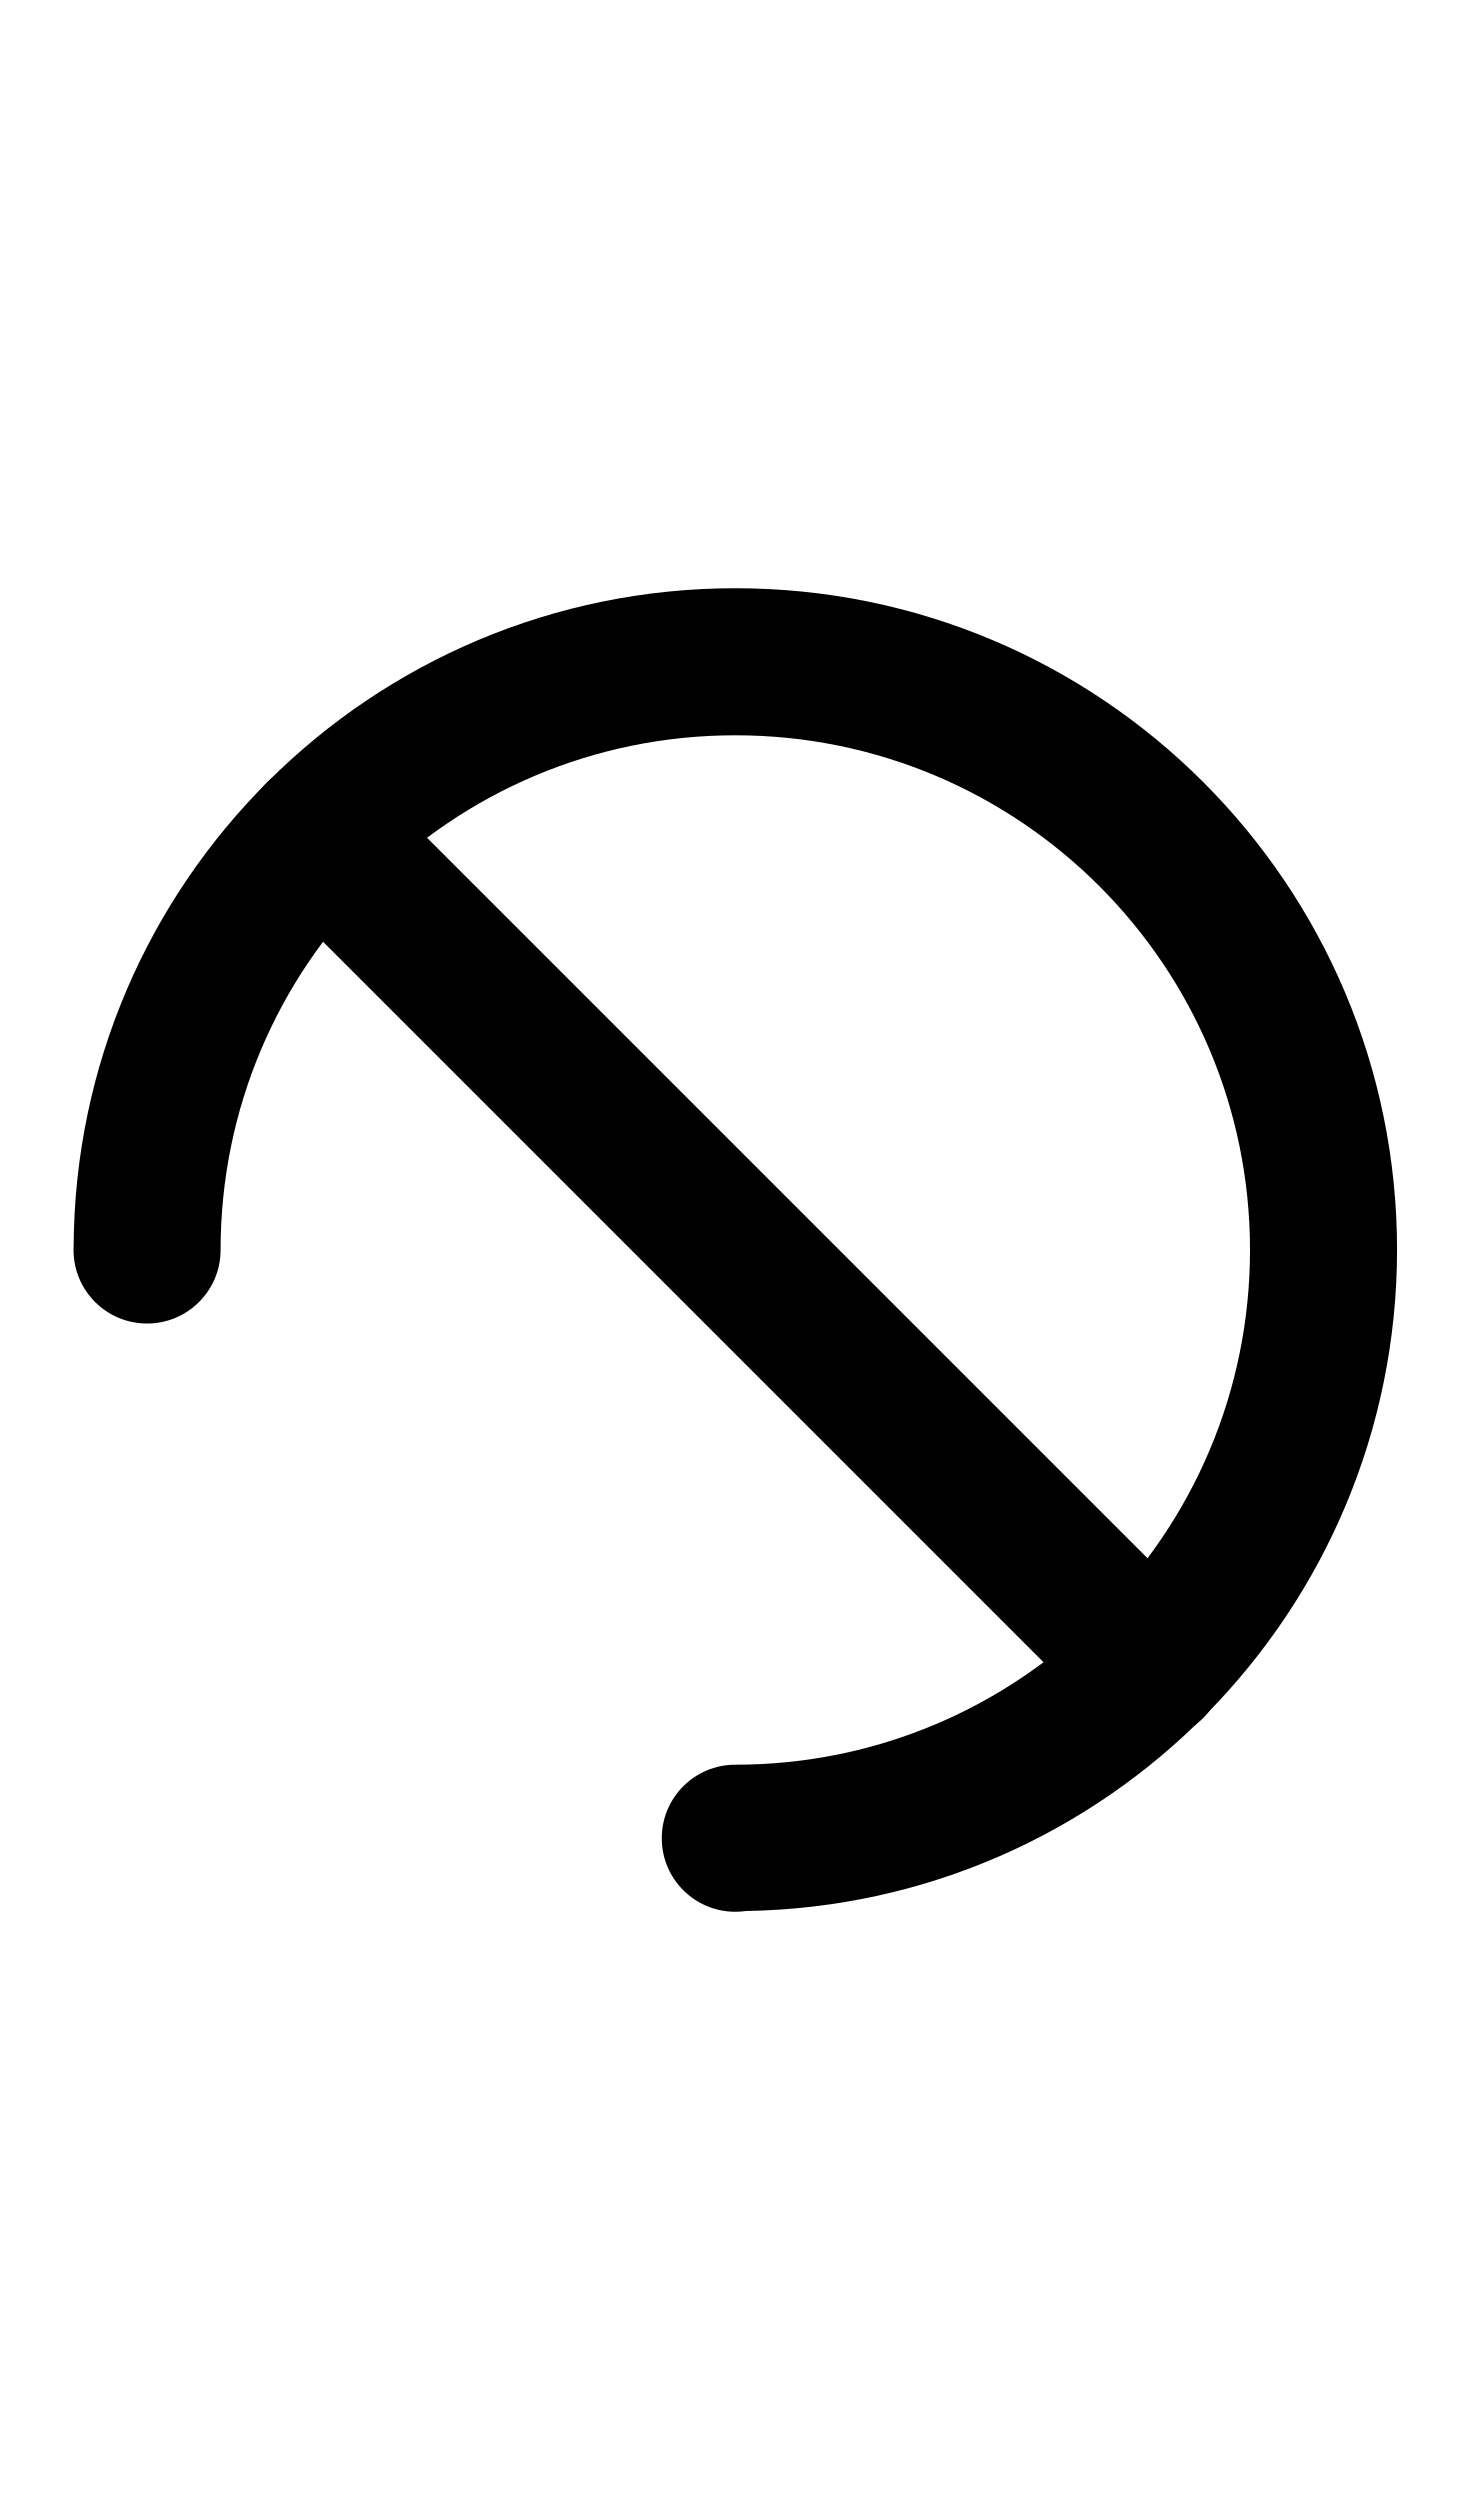
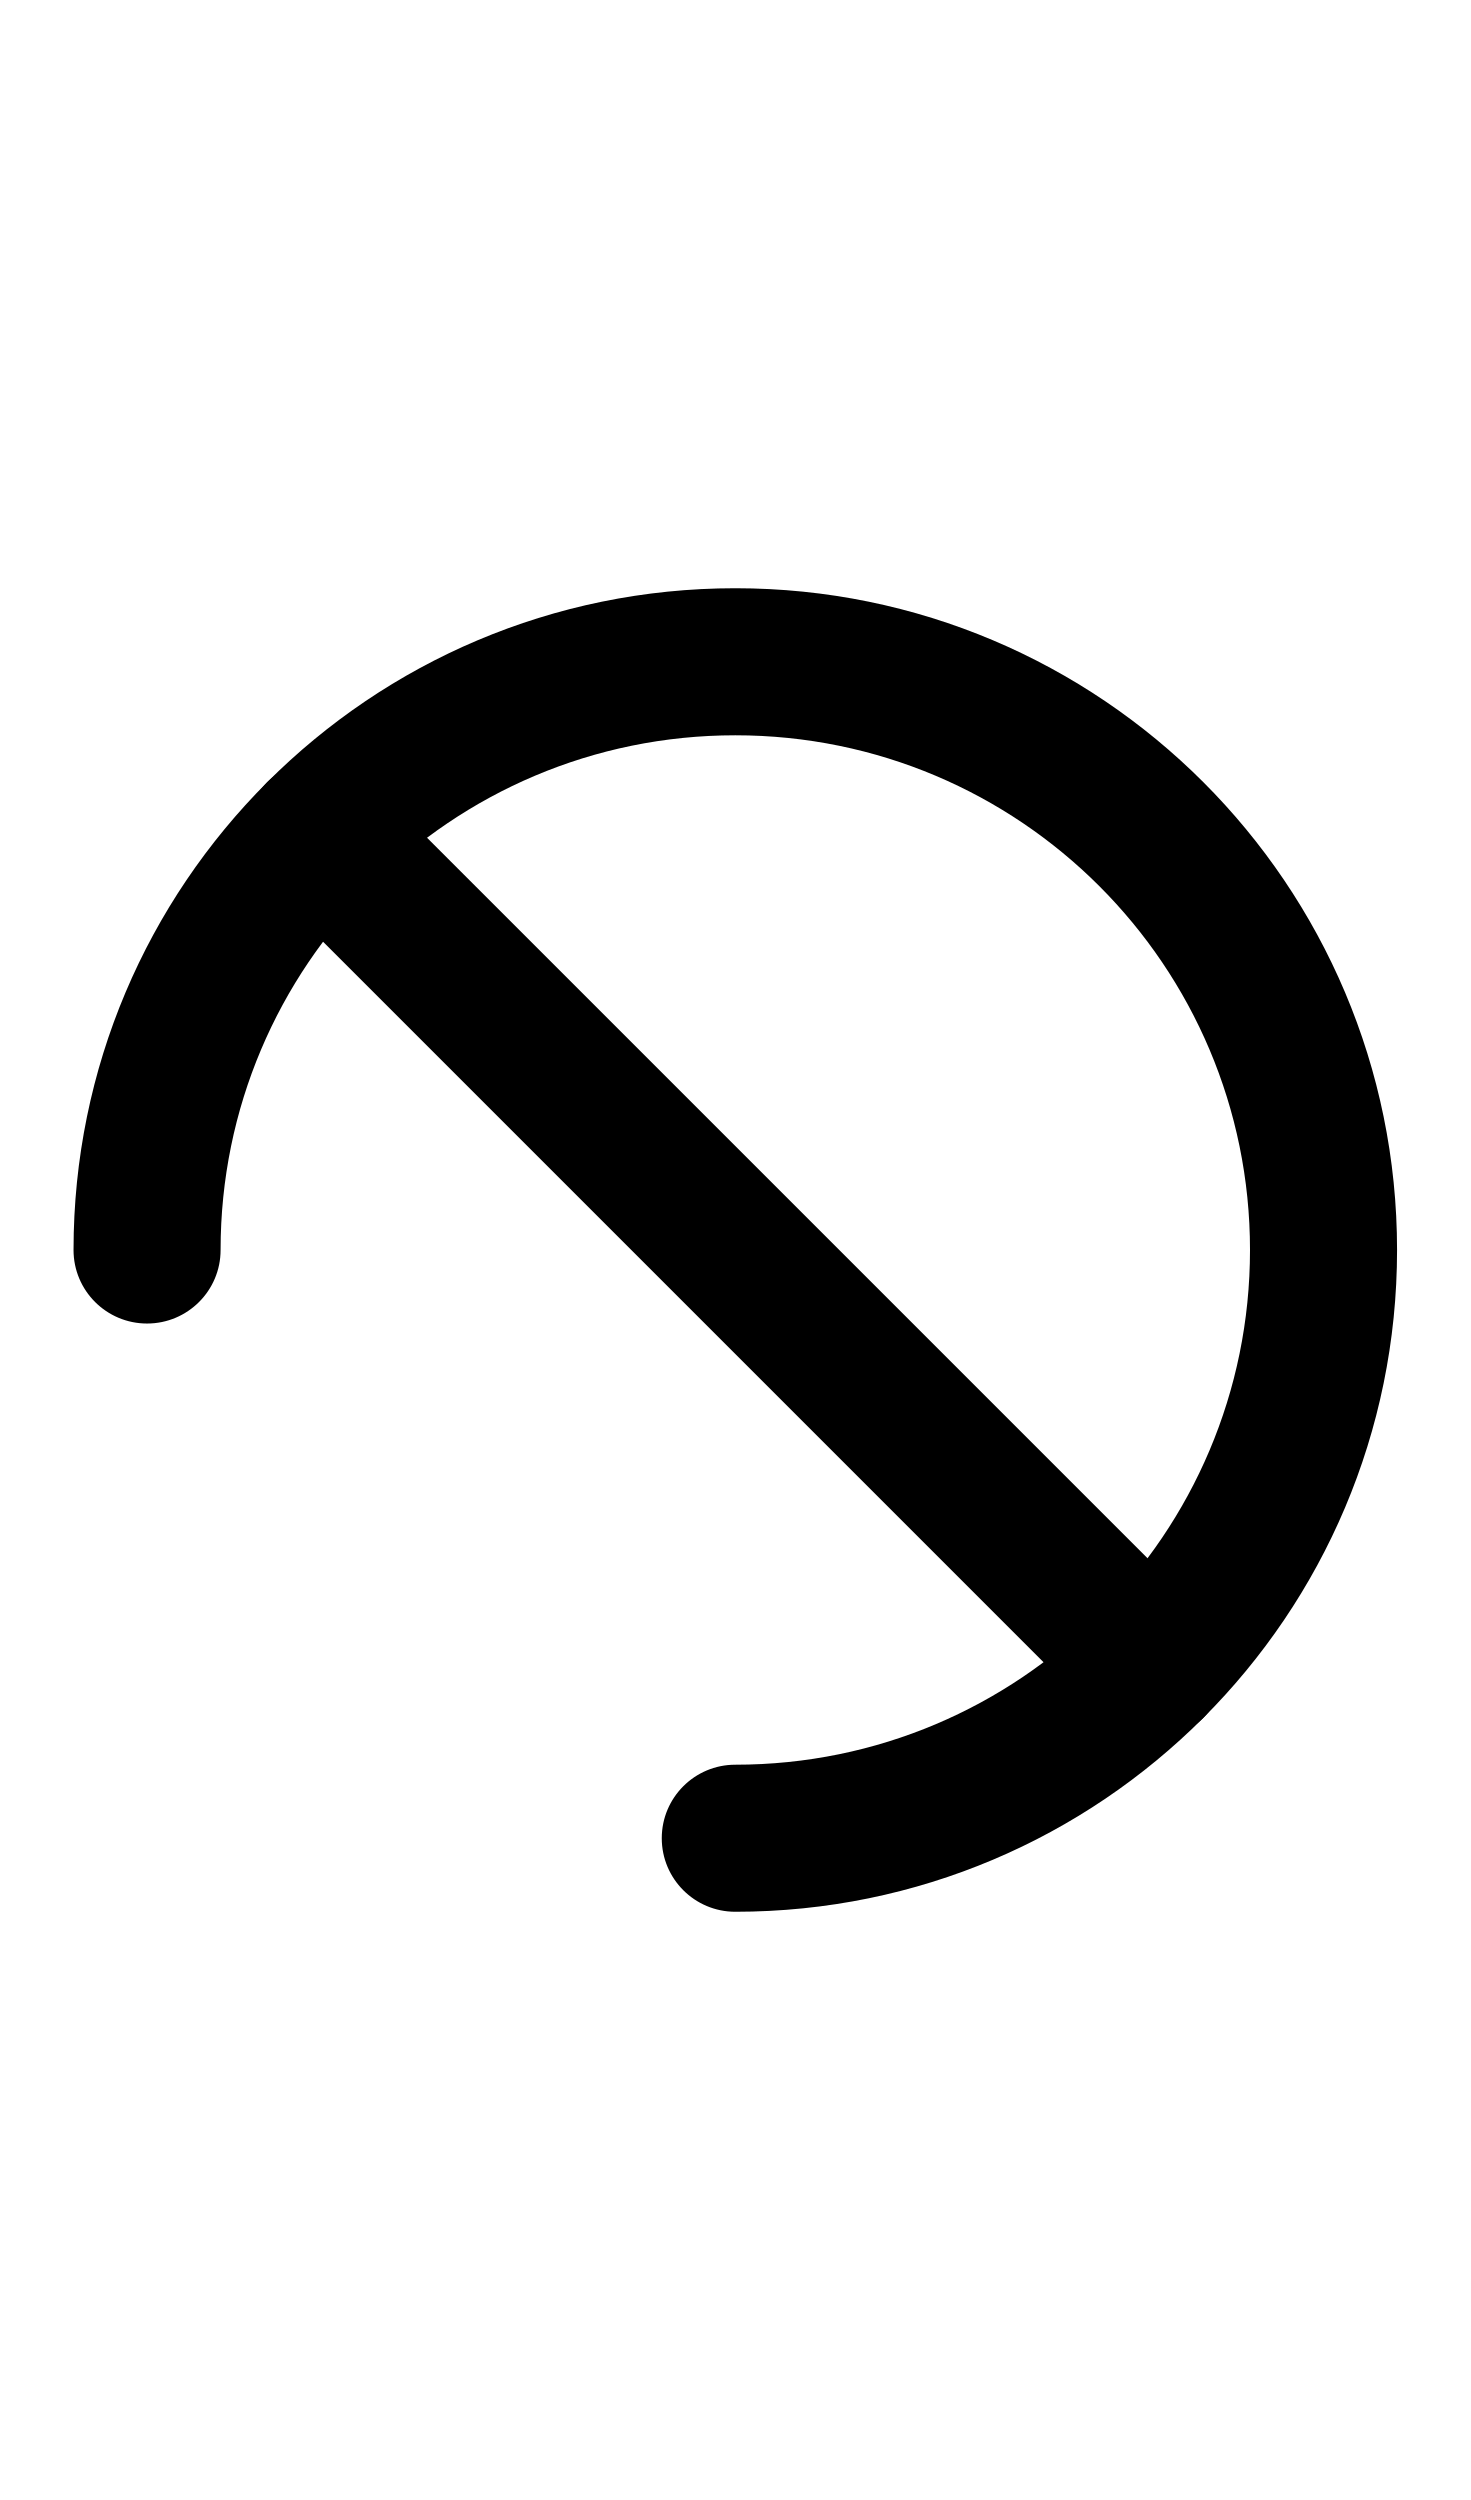
<svg xmlns="http://www.w3.org/2000/svg" width="500" height="850">
-   <path d="M 250 200 A 225 225 0 0 0 25.031 423.756 L 25.029 423.773 A 25 25 0 0 0 25 425 A 25 25 0 0 0 50 450 A 25 25 0 0 0 75 425 A 175 175 0 0 1 250 250 A 175 175 0 0 1 425 425 A 175 175 0 0 1 250 600 A 25 25 0 0 0 225 625 A 25 25 0 0 0 250 650 A 25 25 0 0 0 253.562 649.744 A 225 225 0 0 0 475 425 A 225 225 0 0 0 250 200 z " />
-   <path d="M 104.668 258.887 A 25 25 0 0 0 90.9 265.9 A 25 25 0 0 0 90.9 301.256 L 373.744 584.1 A 25 25 0 0 0 409.1 584.1 A 25 25 0 0 0 409.1 548.744 L 126.256 265.9 A 25 25 0 0 0 104.668 258.887 z " />
+   <path d="M 250 200 A 225 225 0 0 0 25 425 C 25 438.807 36.193 450 50 450 C 63.807 450 75 438.807 75 425 A 175 175 0 0 1 250 250 A 175 175 0 0 1 425 425 A 175 175 0 0 1 250 600 C 236.193 600 225 611.193 225 625 C 225 638.807 236.193 650 250 650 A 225 225 0 0 0 475 425 A 225 225 0 0 0 250 200 z " />
+   <path d="m 126.256,265.901 a 25,25 0 0 0 -35.355,0 25,25 0 0 0 0,35.355 L 373.744,584.099 a 25,25 0 0 0 35.355,0 25,25 0 0 0 0,-35.355 z" />
</svg>
